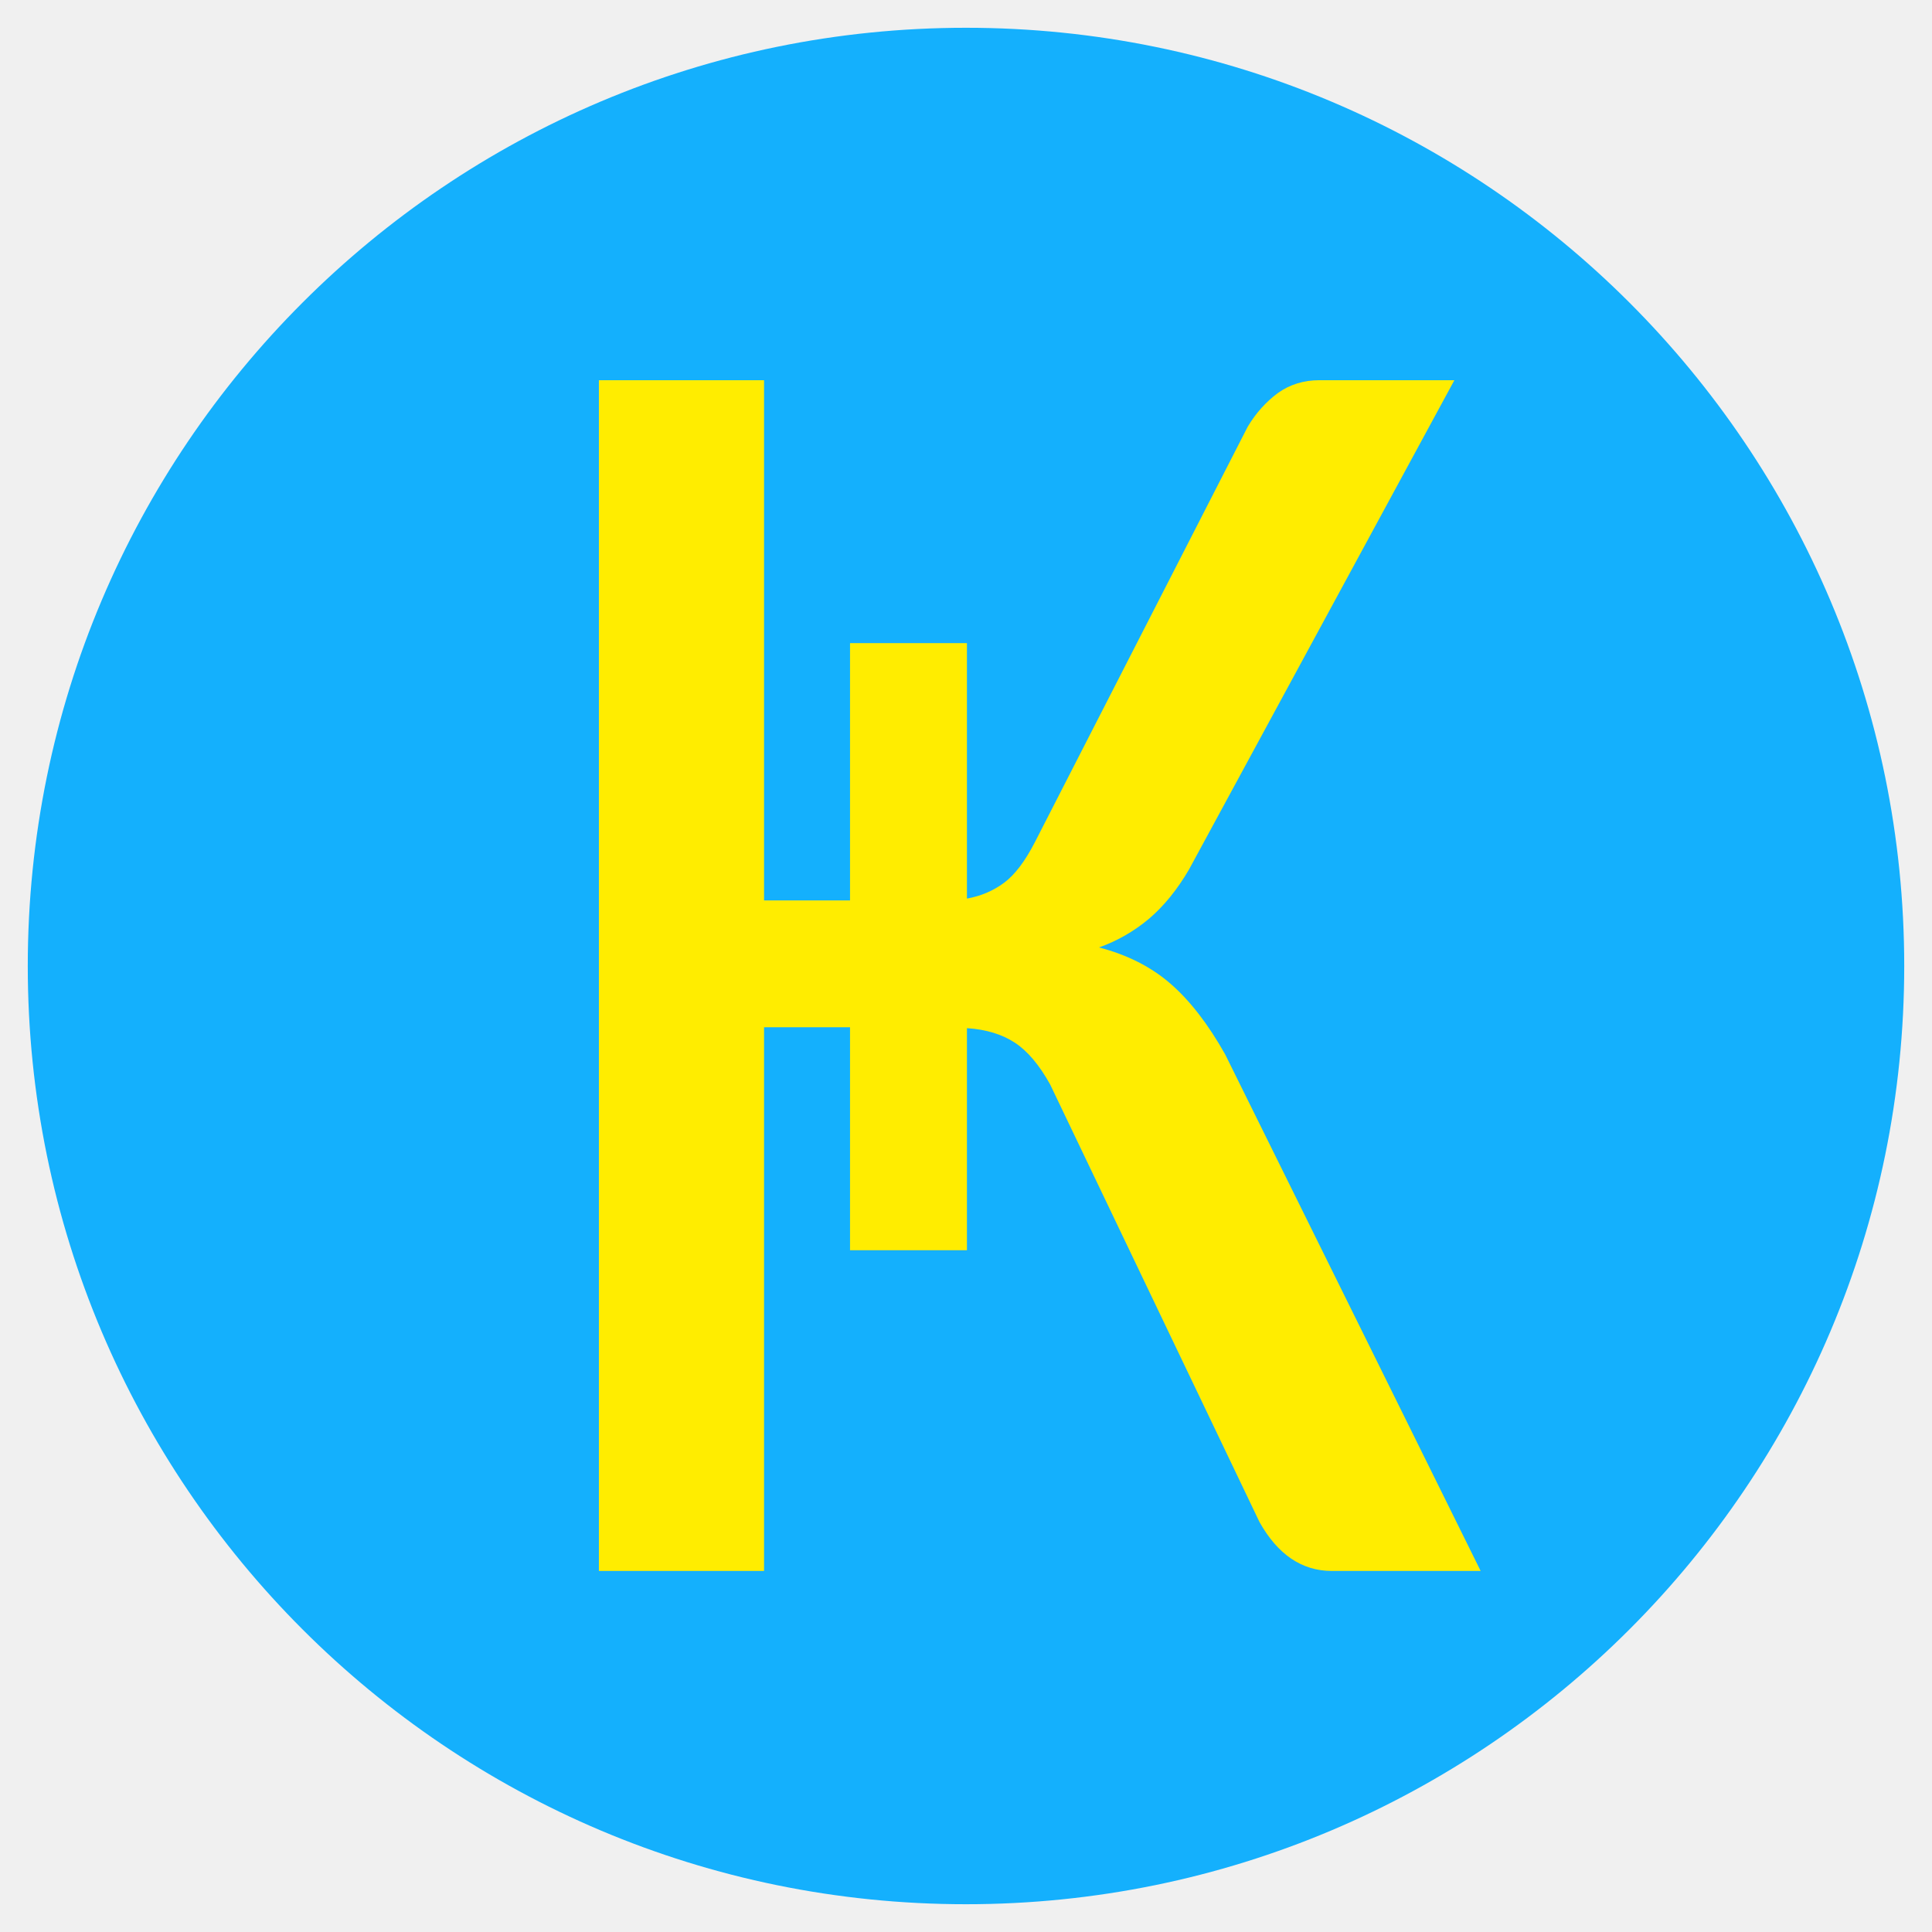
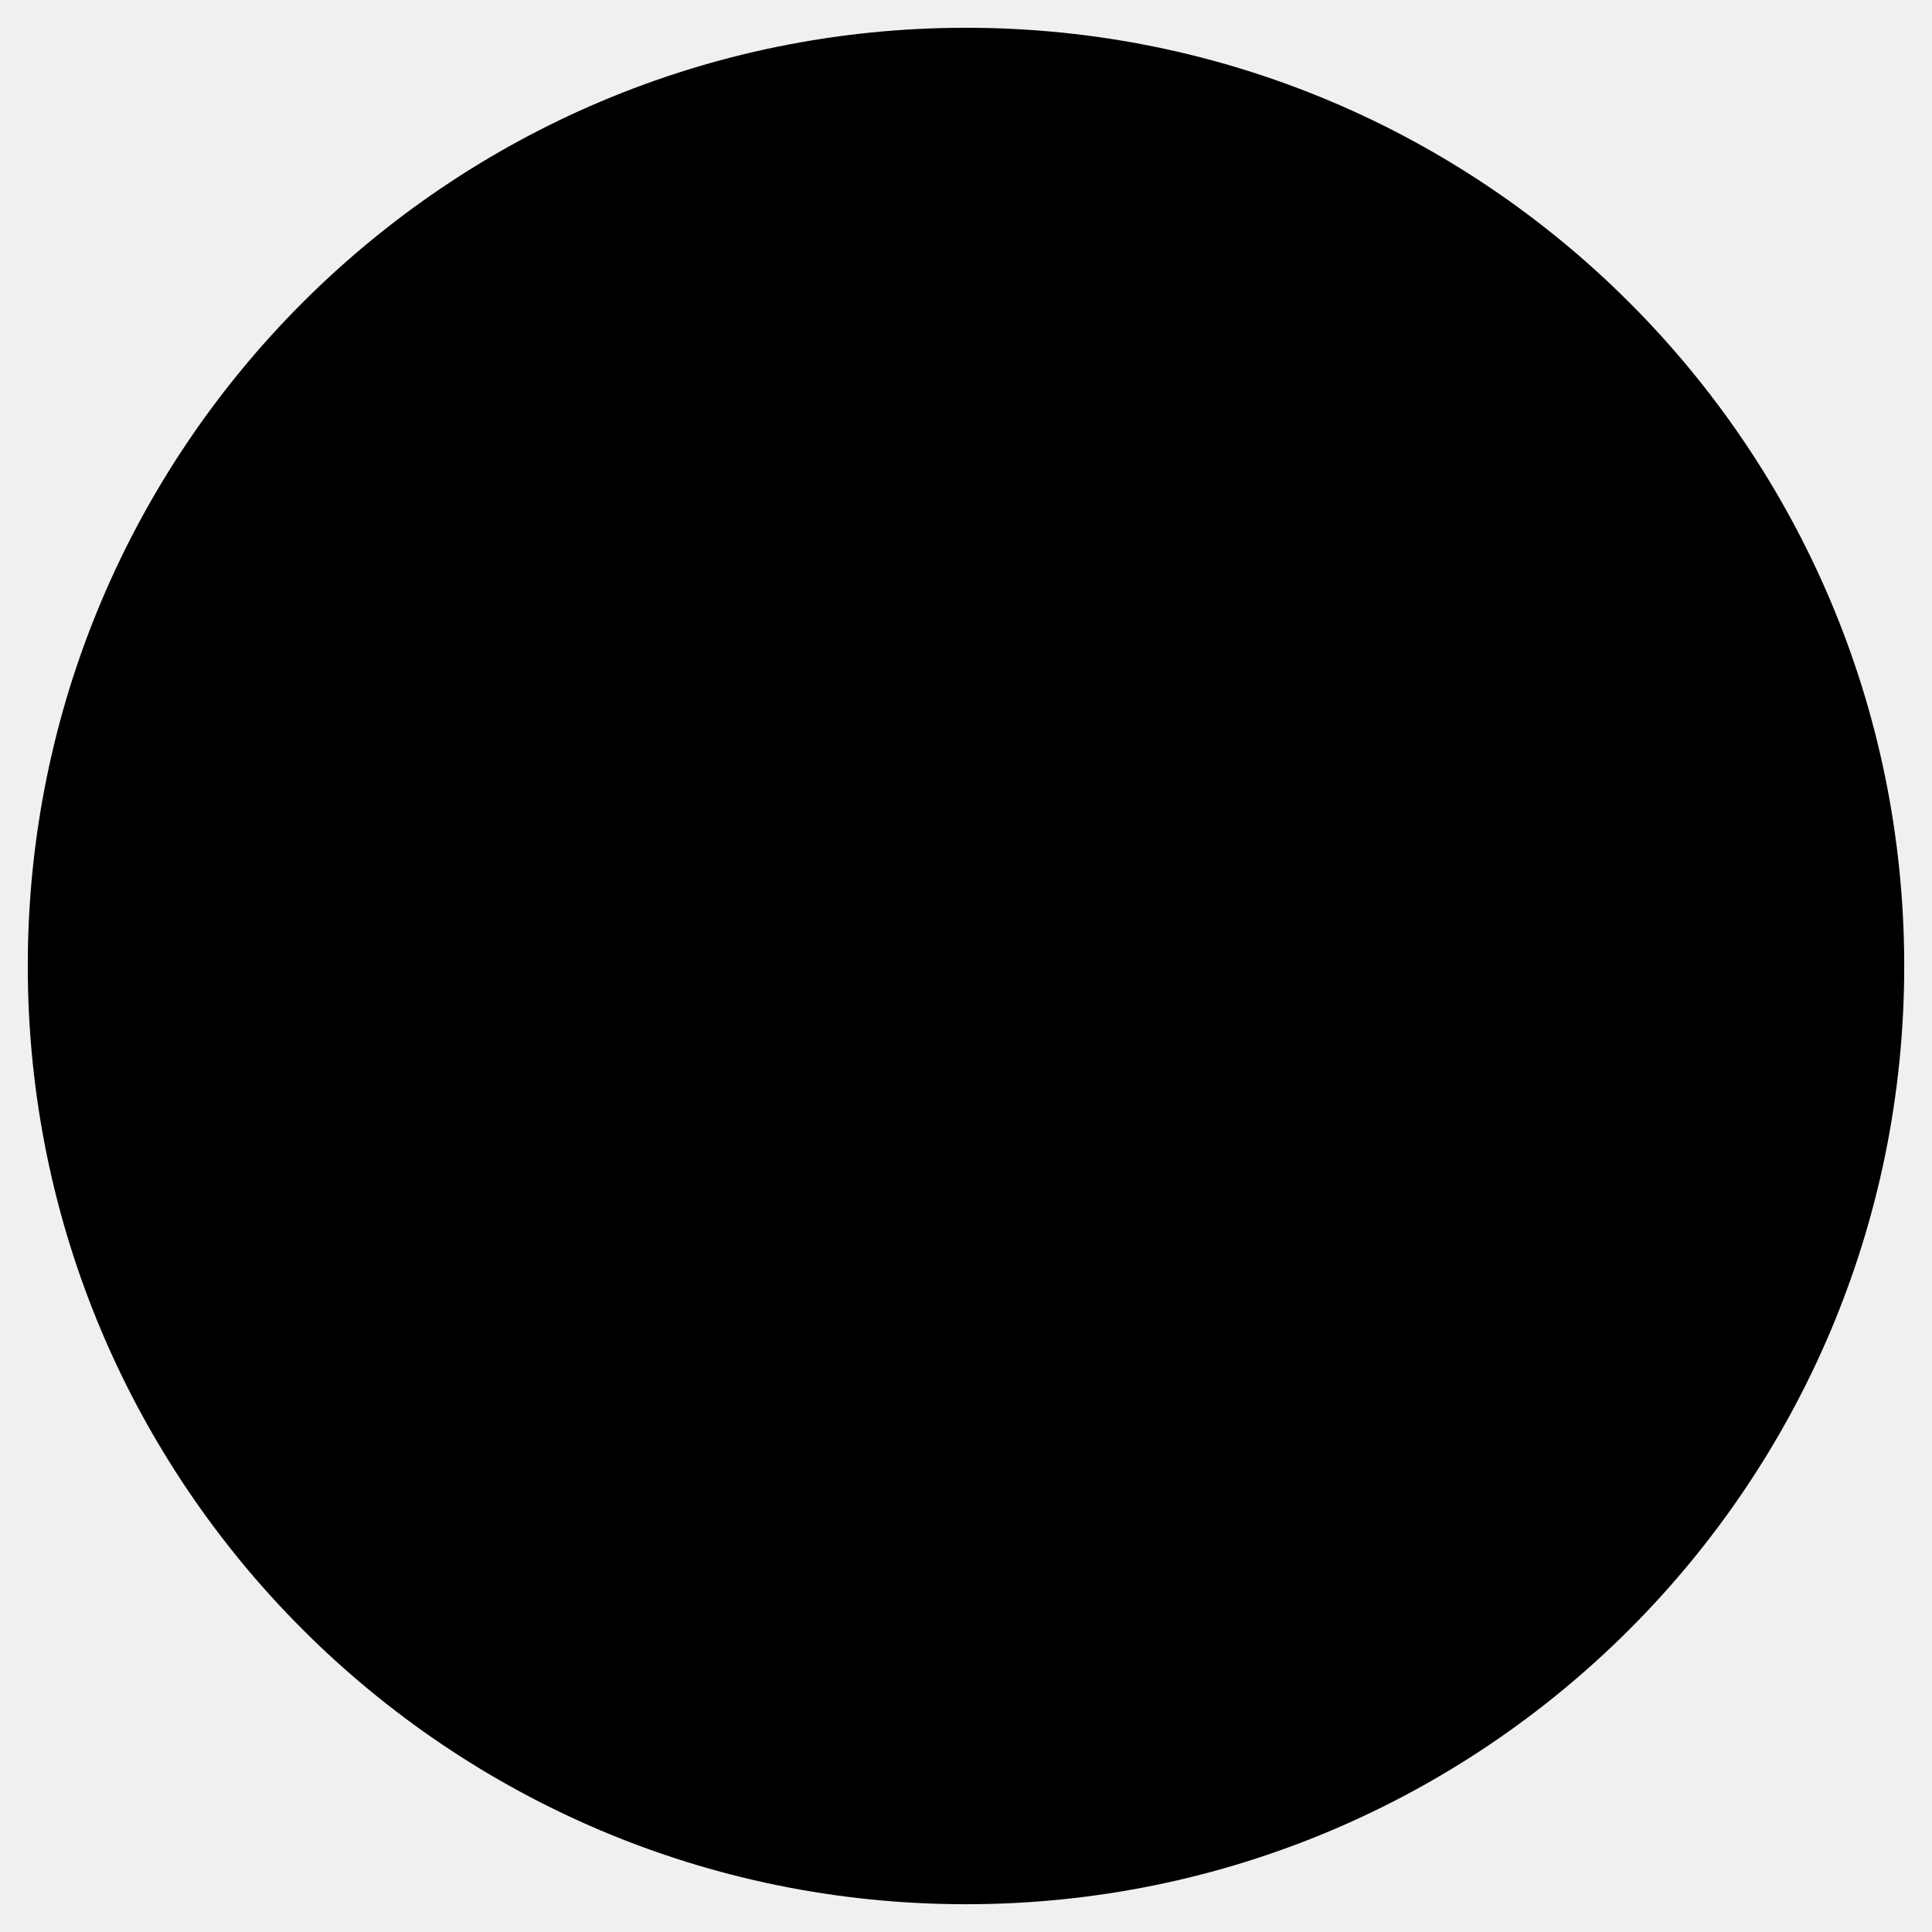
<svg xmlns="http://www.w3.org/2000/svg" xml:space="preserve" version="1.1" style="shape-rendering:geometricPrecision; text-rendering:geometricPrecision; image-rendering:optimizeQuality; fill-rule:evenodd; clip-rule:evenodd" viewBox="0 0 2500000 2500000">
  <defs>
    <style type="text/css">
	   
- 		.kstr0 {stroke:#none;stroke-width:35250}
- 		.kfil0 {fill:#ffed00}
- 		.kfil1 {fill:#ffed00;fill-rule:nonzero}
- 		.kfil2 {fill:#14B0FD}
+ 		.kstr0 {stroke:none;stroke-width:35250}
+ 		.kfil0 {fill:#FFD700} &lt;!-- Changed to gold --&gt;
+ 		.kfil1 {fill:#FFD700;fill-rule:nonzero} &lt;!-- Changed to gold --&gt;
+ 		.kfil2 {fill:#FFFFFF} &lt;!-- Changed to white --&gt;
	   
	  </style>
  </defs>
-   <g id="krb-logo">
+   <g id="dme-logo">
    <circle class="kfil2 kstr0" cx="1250000" cy="1250000" r="1214062" />
    <path class="kfil1 kstr0" d="M1251219 1162750c18009,-3203 34019,-10006 48025,-20412 14009,-10407 27215,-28016 39622,-52029l275750 -538290c10803,-18010 24012,-32419 39218,-43625 15210,-10806 33219,-16410 53232,-16410l174893 0 -343384 633144c-15209,26016 -32419,47228 -51628,63635 -19613,16409 -41225,28815 -64838,37221 36822,9604 67638,25213 92854,47225 24812,21610 48425,52025 70437,91247l330578 668363 -192503 0c-38822,0 -70041,-21213 -93653,-63235l-270947 -566303c-14006,-25215 -29216,-43225 -45622,-54034 -16409,-10803 -37222,-17206 -62034,-18809l0 287359 -151281 0 0 -288559 -111263 0 0 703581 -213716 0 0 -1540835 213716 0 0 673166 111263 0 0 -332981 151281 0 0 330581z" />
  </g>
</svg>
